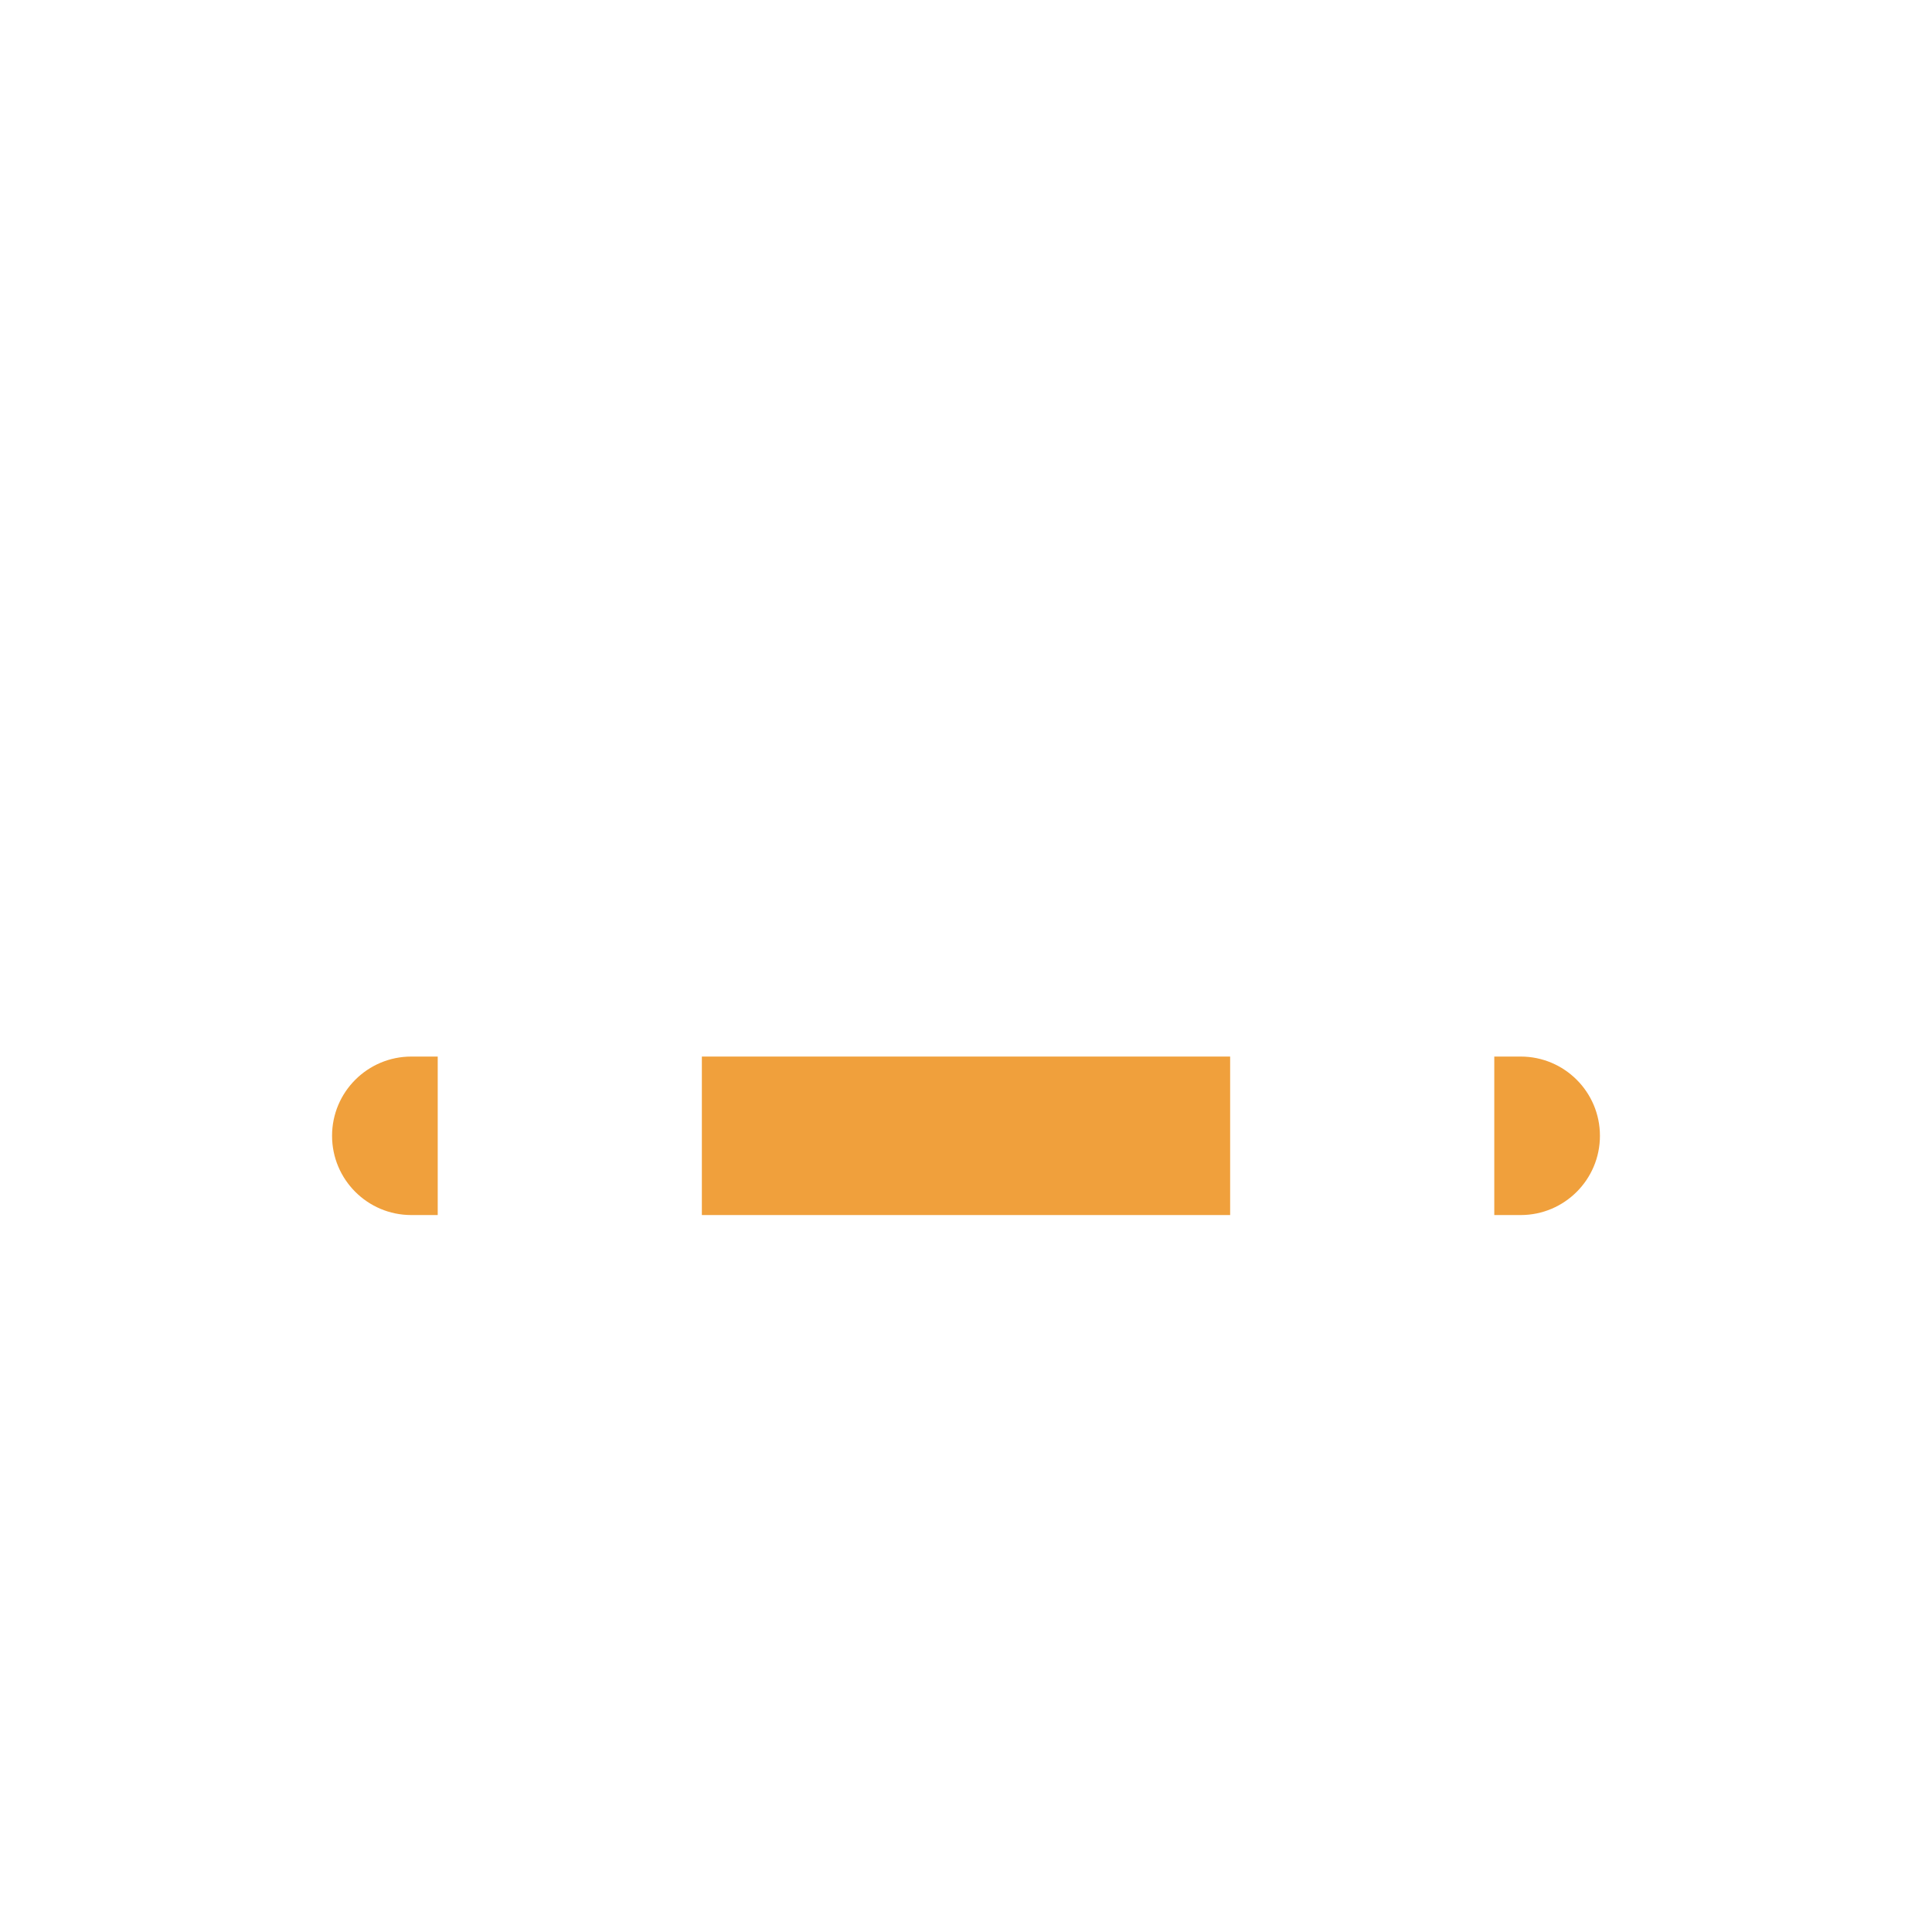
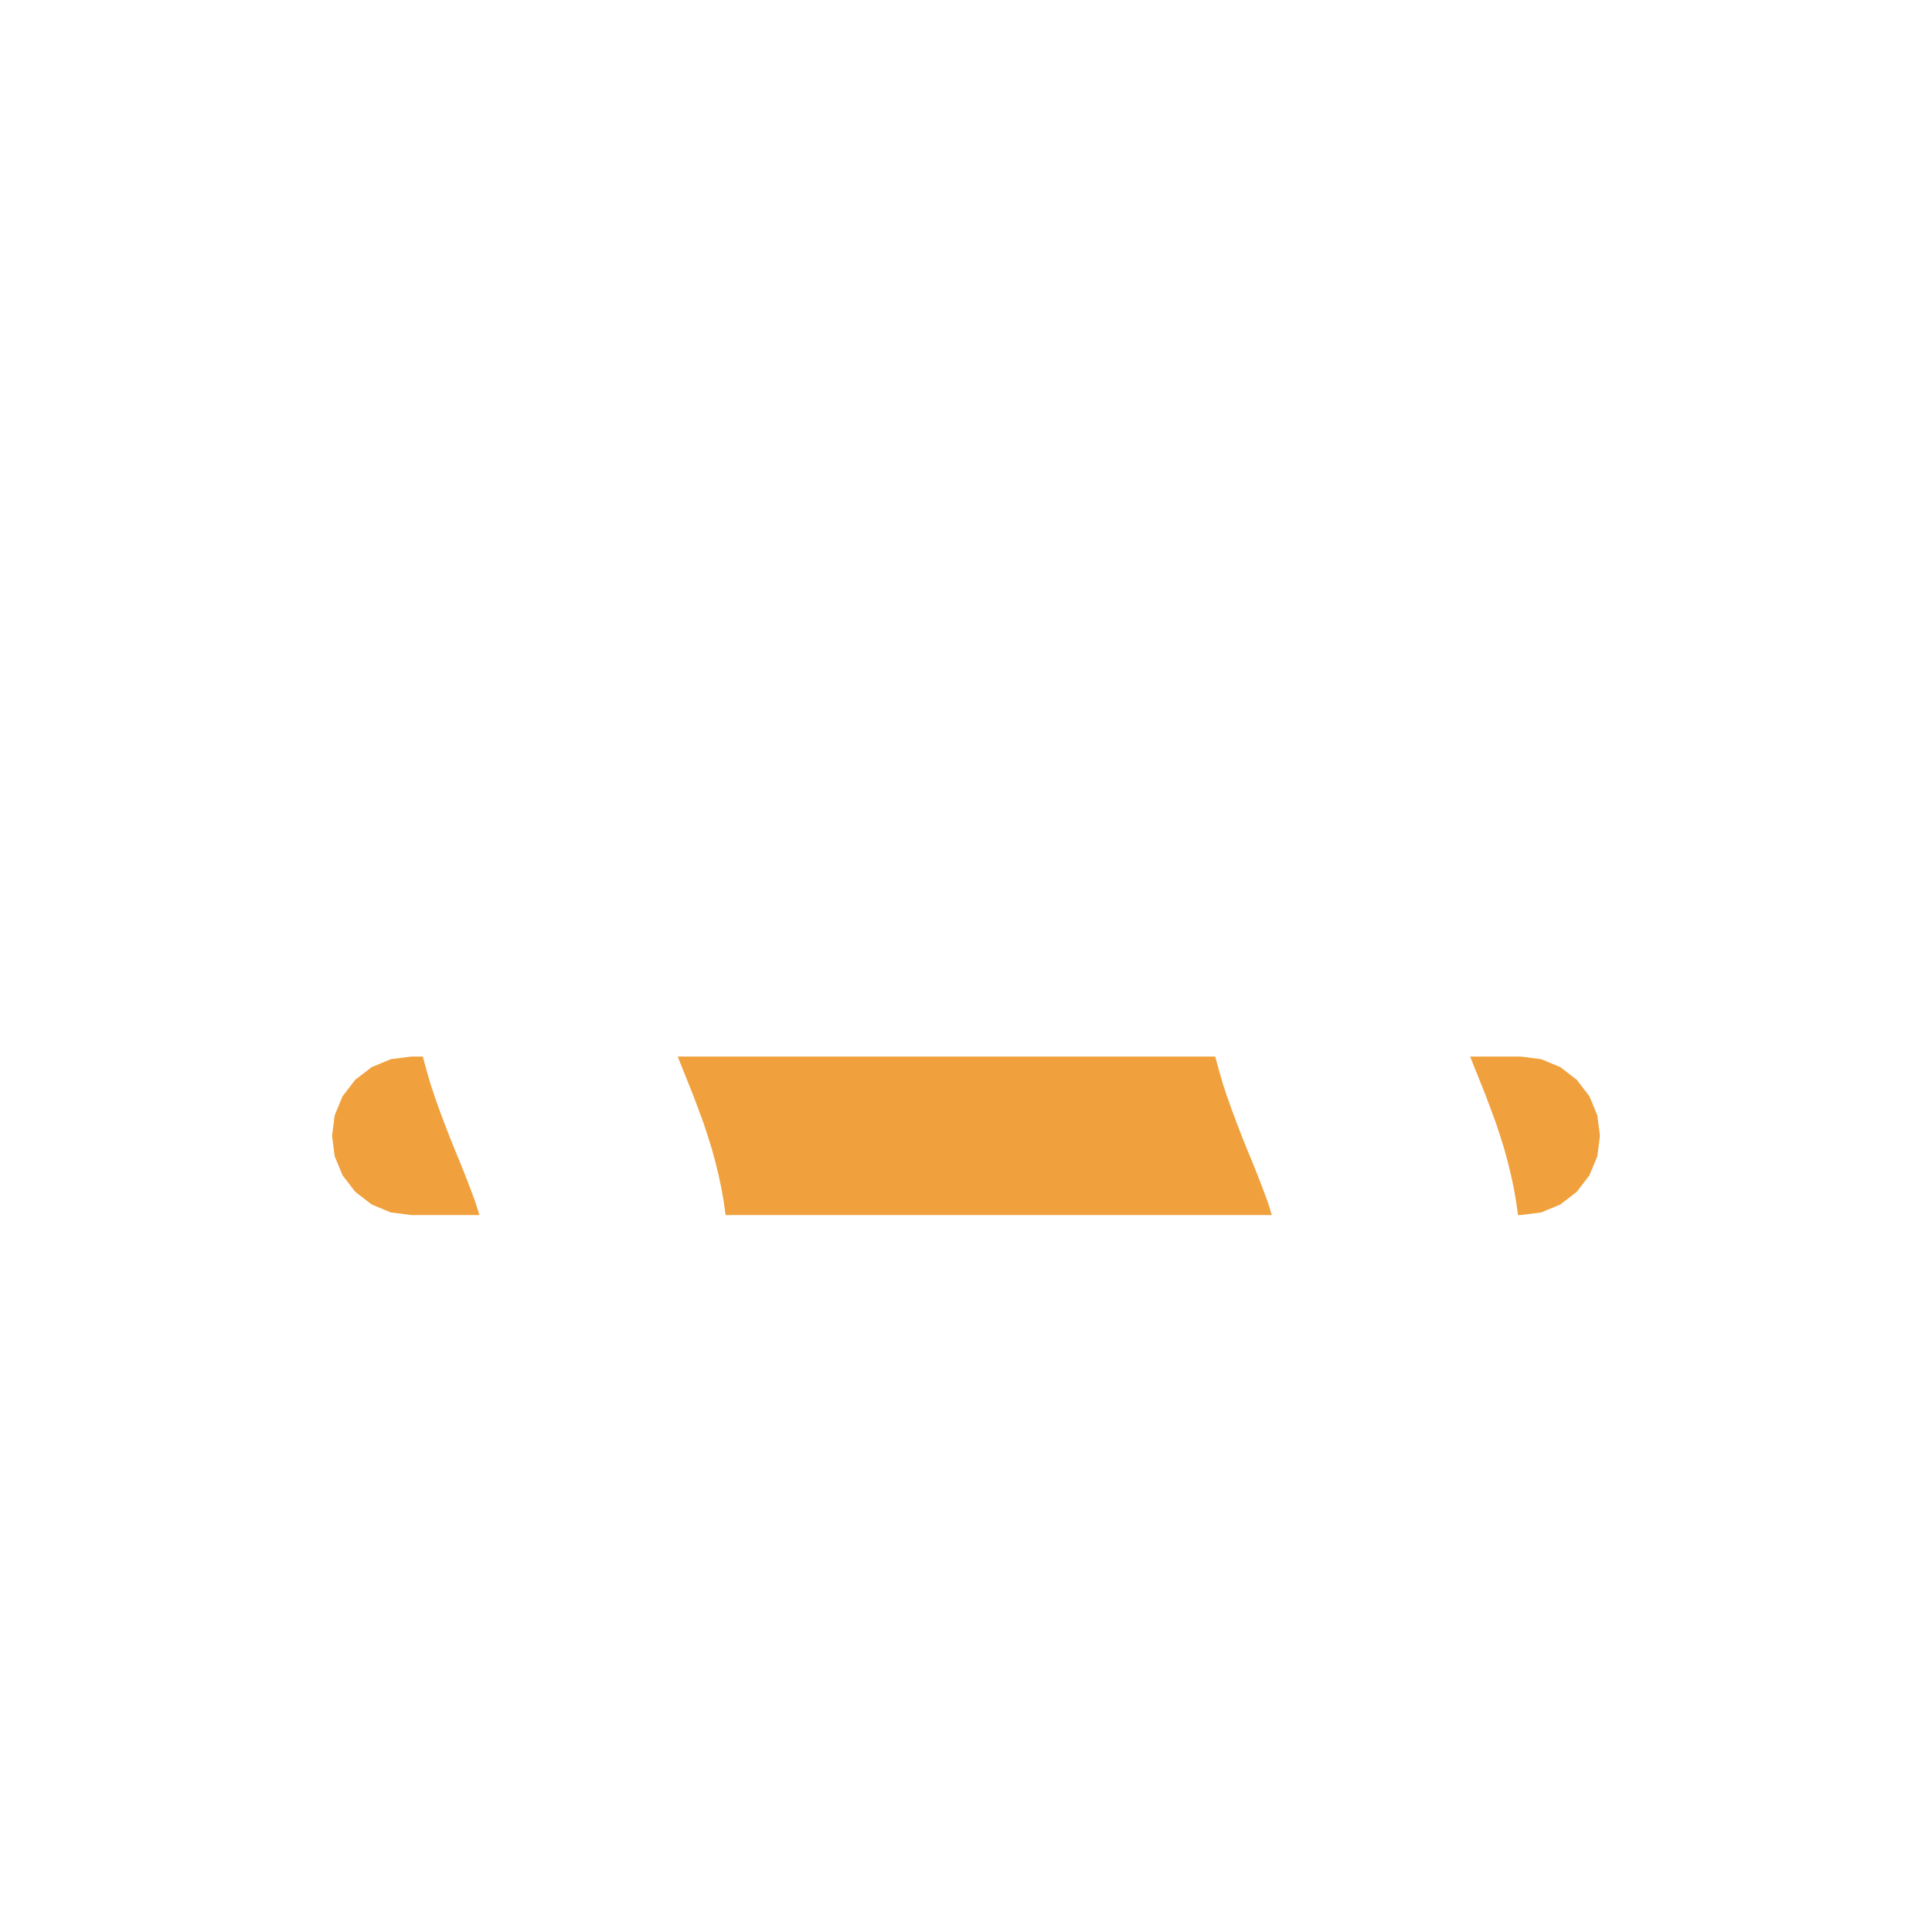
<svg xmlns="http://www.w3.org/2000/svg" width="1024" height="1024" viewBox="0 0 1024 1024">
-   <path d="M218.0,560 H232 V644 H218.0 A42.0,42.0 0 0 1 218.0,560 Z" fill="#f0a03c" />
-   <path d="M372,560 H652 V644 H372 Z" fill="#f0a03c" />
-   <path d="M792,560 H806.0 A42.0,42.0 0 0 1 806.0,644 H792 Z" fill="#f0a03c" />
+   <path d="M224.1,560.0 L226.0,567.0 L228.0,574.0 L230.3,581.0 L232.8,588.0 L235.4,595.0 L238.1,602.0 L240.9,609.0 L243.8,616.0 L246.6,623.0 L249.3,630.0 L251.9,637.0 L254.1,644.0 L218.0,644.0 L207.1,642.6 L197.0,638.4 L188.3,631.7 L181.6,623.0 L177.4,612.9 L176.0,602.0 L177.4,591.1 L181.6,581.0 L188.3,572.3 L197.0,565.6 L207.1,561.4 L218.0,560.0 Z" fill="#f0a03c" />
+   <path d="M644.1,560.0 L646.0,567.0 L648.0,574.0 L650.3,581.0 L652.8,588.0 L655.4,595.0 L658.1,602.0 L660.9,609.0 L663.8,616.0 L666.6,623.0 L669.3,630.0 L671.9,637.0 L674.1,644.0 L384.6,644.0 L383.6,637.0 L382.4,630.0 L380.9,623.0 L379.2,616.0 L377.3,609.0 L375.1,602.0 L372.8,595.0 L370.2,588.0 L367.6,581.0 L364.8,574.0 L362.0,567.0 L359.2,560.0 Z" fill="#f0a03c" />
+   <path d="M806.0,560.0 L816.9,561.4 L827.0,565.6 L835.7,572.3 L842.4,581.0 L846.6,591.1 L848.0,602.0 L846.6,612.9 L842.4,623.0 L835.7,631.7 L827.0,638.4 L816.9,642.6 L806.0,644.0 L804.6,644.0 L803.6,637.0 L802.4,630.0 L800.9,623.0 L799.2,616.0 L797.3,609.0 L795.1,602.0 L792.8,595.0 L790.2,588.0 L787.6,581.0 L784.8,574.0 L782.0,567.0 L779.2,560.0 Z" fill="#f0a03c" />
</svg>
